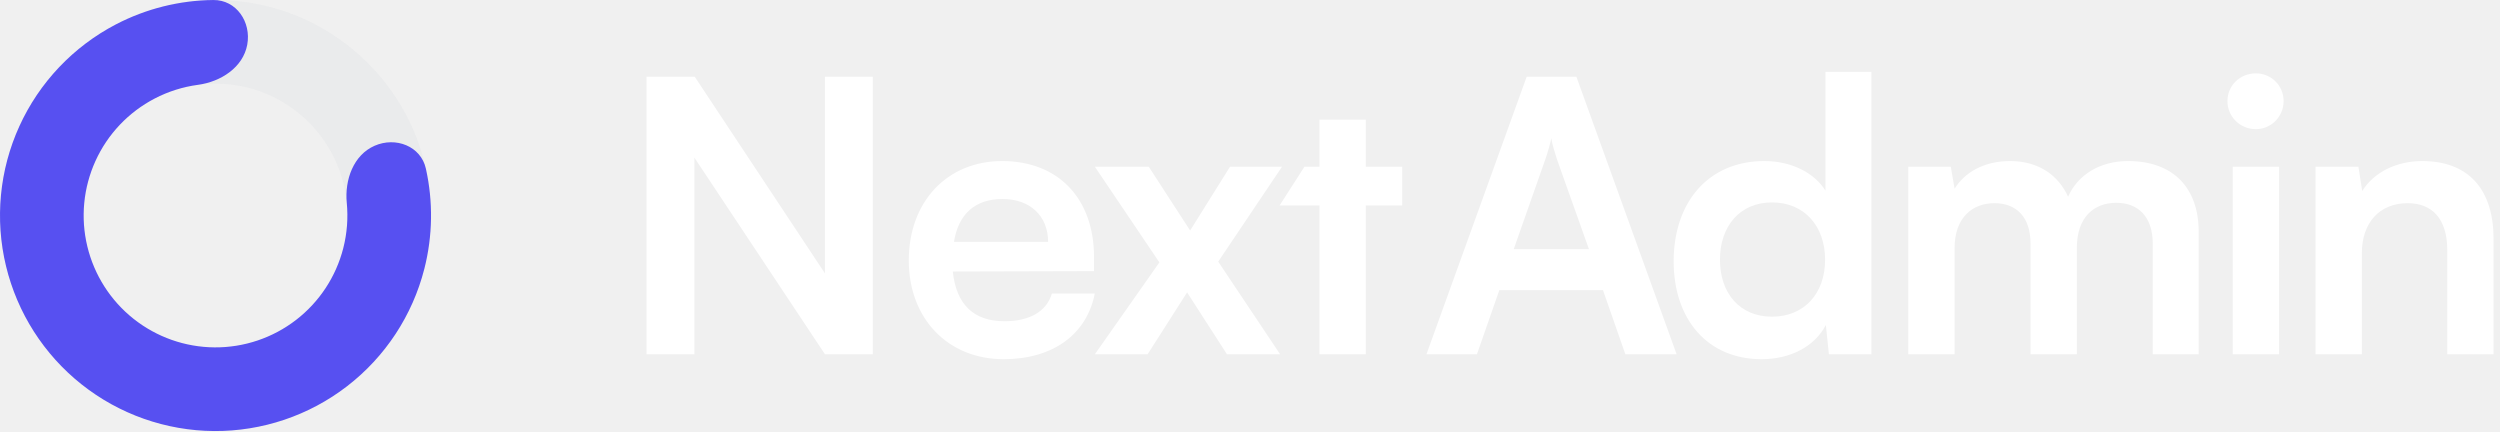
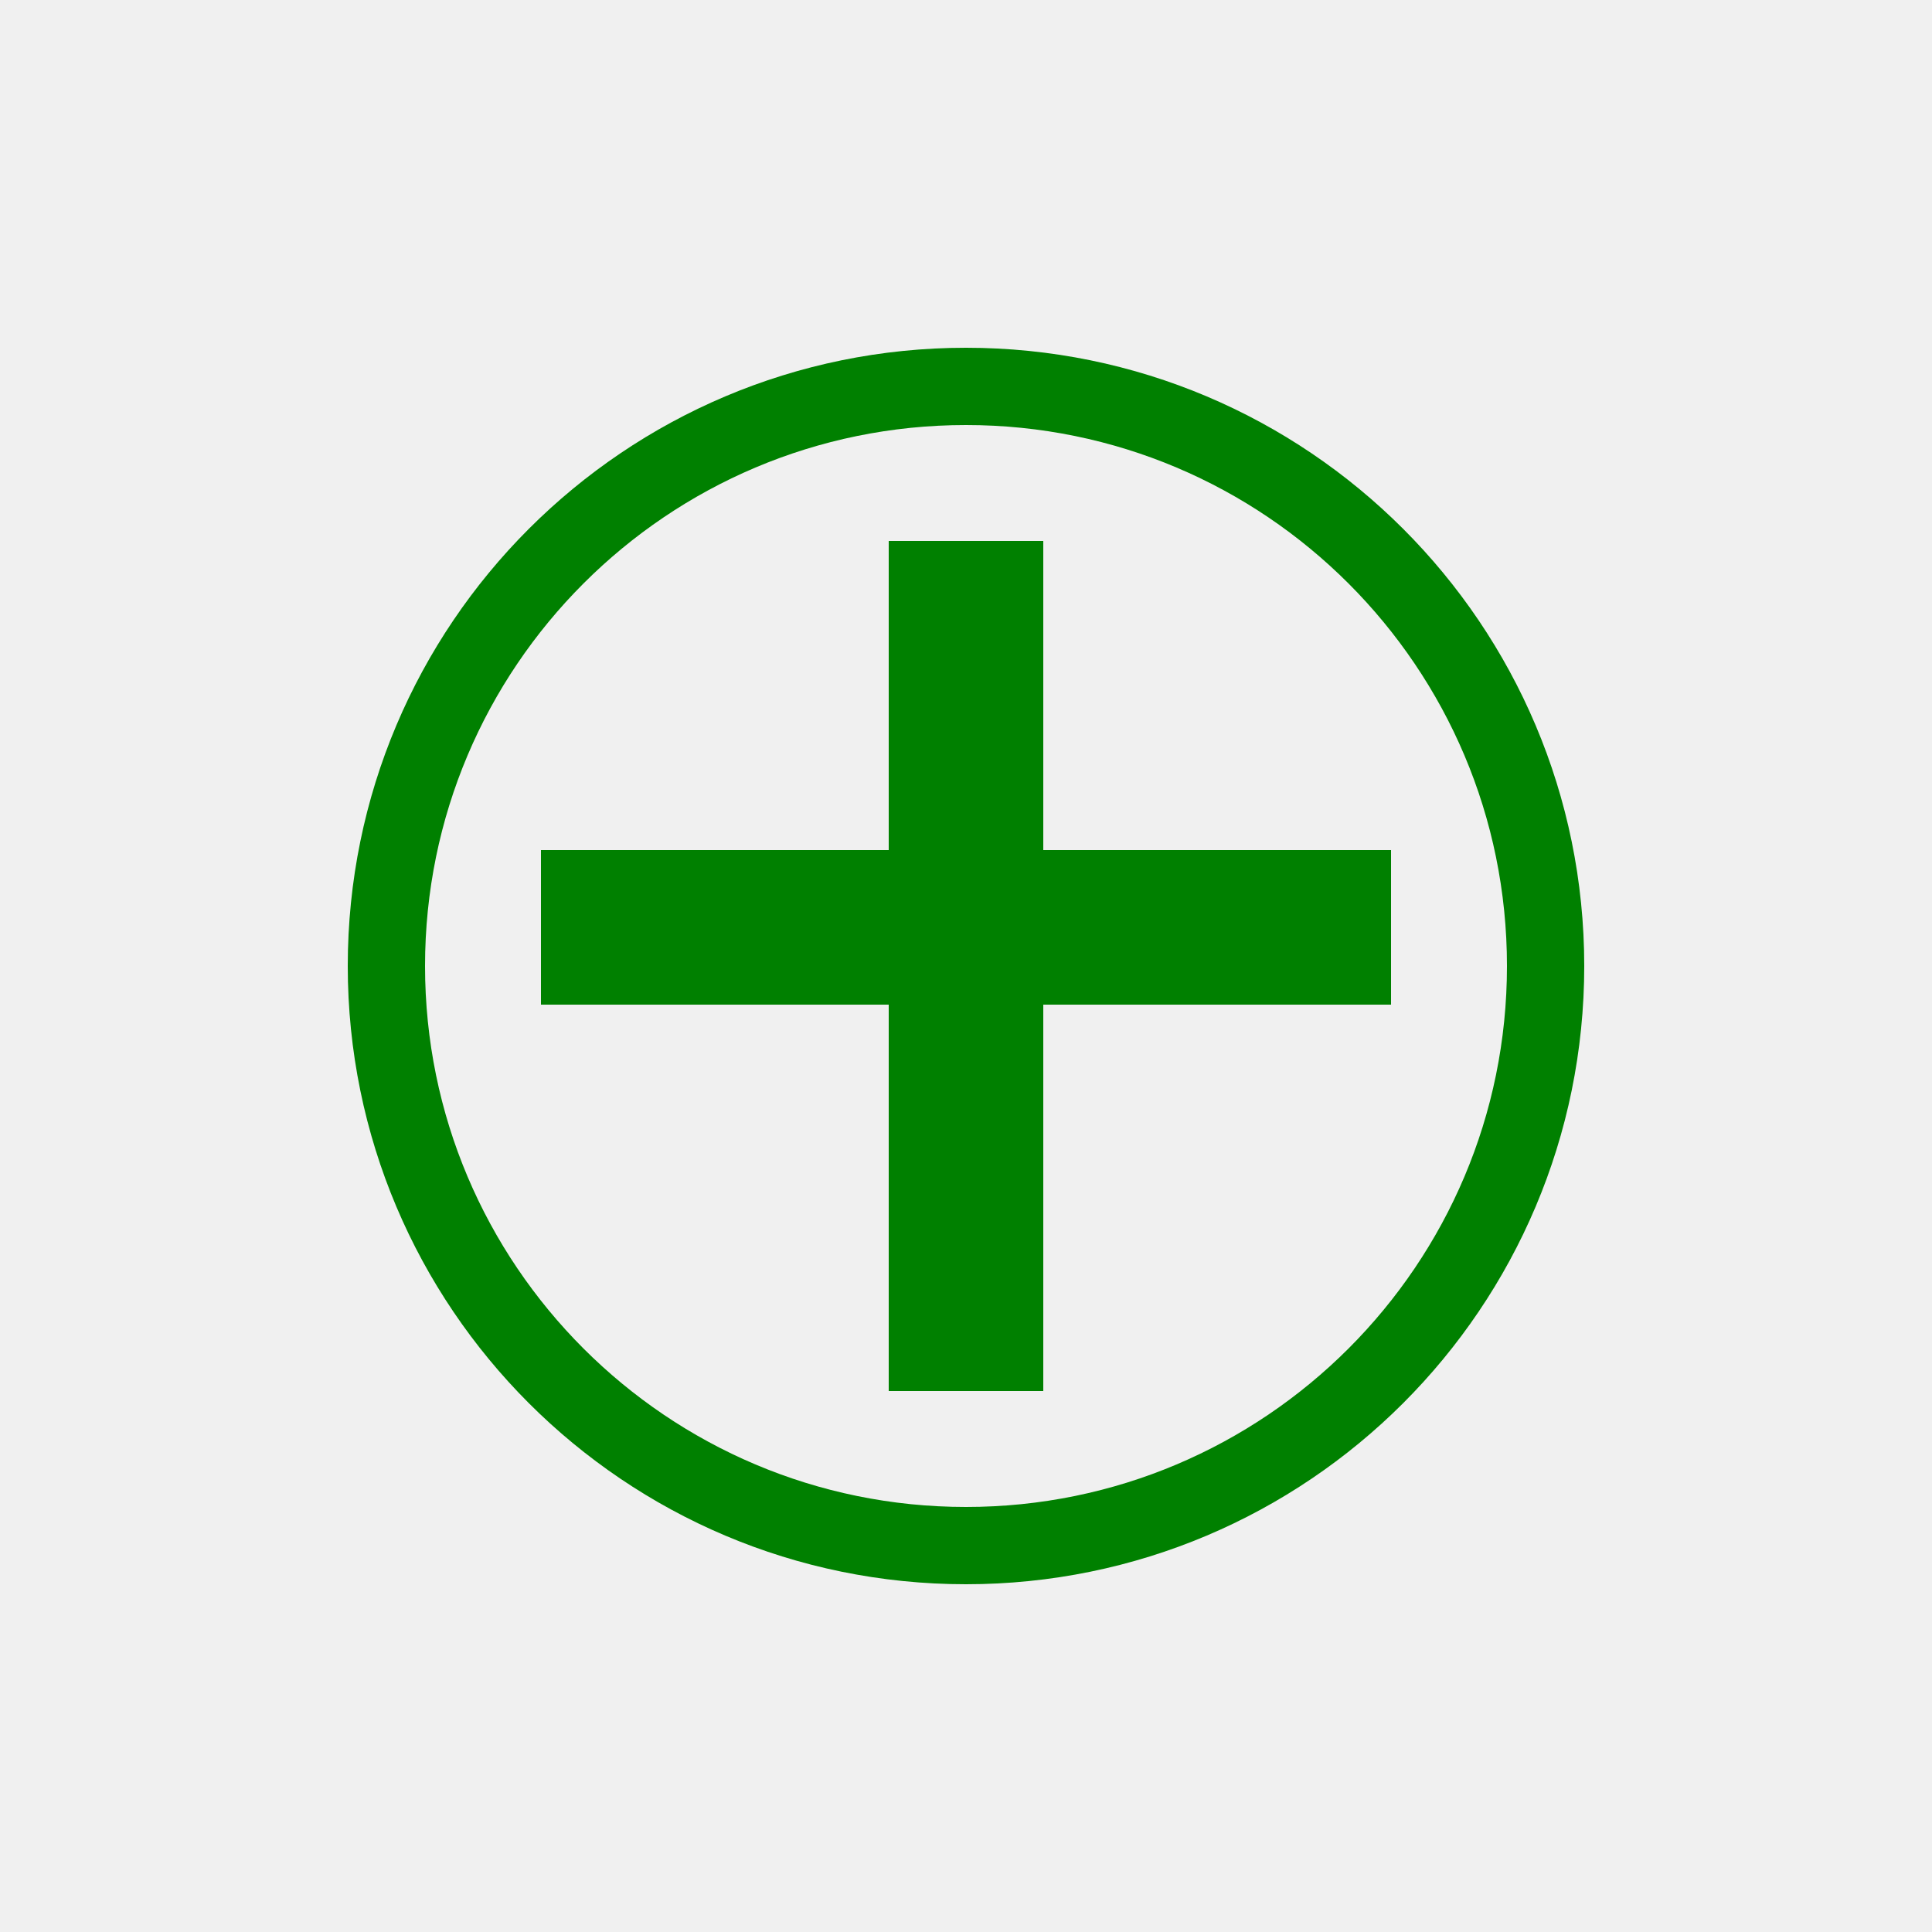
- <svg xmlns="http://www.w3.org/2000/svg" width="174" height="30" viewBox="0 0 174 30" fill="none">
-   <path opacity="0.2" d="M30 15C30 23.284 23.284 30 15 30C6.716 30 0 23.284 0 15C0 6.716 6.716 0 15 0C23.284 0 30 6.716 30 15ZM5.822 15C5.822 20.069 9.931 24.178 15 24.178C20.069 24.178 24.178 20.069 24.178 15C24.178 9.931 20.069 5.822 15 5.822C9.931 5.822 5.822 9.931 5.822 15Z" fill="#D1D5DB" />
-   <path d="M26.071 10.145C27.543 9.499 29.291 10.169 29.641 11.738C30.151 14.027 30.12 16.418 29.532 18.716C28.703 21.961 26.811 24.835 24.158 26.88C21.506 28.924 18.245 30.023 14.896 30C11.547 29.977 8.302 28.833 5.678 26.752C3.054 24.671 1.203 21.771 0.418 18.515C-0.367 15.259 -0.04 11.835 1.348 8.786C2.735 5.738 5.103 3.242 8.073 1.695C10.178 0.6 12.499 0.025 14.844 0.001C16.451 -0.016 17.501 1.534 17.208 3.114V3.114C16.914 4.695 15.372 5.69 13.778 5.904C12.732 6.044 11.711 6.365 10.762 6.859C8.944 7.806 7.495 9.333 6.647 11.198C5.798 13.063 5.597 15.159 6.078 17.151C6.558 19.143 7.691 20.917 9.296 22.191C10.902 23.464 12.887 24.164 14.937 24.178C16.986 24.192 18.981 23.52 20.604 22.269C22.227 21.018 23.384 19.259 23.892 17.274C24.157 16.237 24.237 15.17 24.136 14.119C23.981 12.519 24.599 10.79 26.071 10.145V10.145Z" fill="#5750F1" />
-   <path d="M48.329 24.657H45V5.343H48.355L57.417 19.029V5.343H60.746V24.657H57.417L48.329 10.971V24.657Z" fill="white" />
-   <path d="M69.856 25C65.973 25 63.251 22.173 63.251 18.131C63.251 14.036 65.92 11.209 69.751 11.209C73.661 11.209 76.144 13.824 76.144 17.893V18.87L66.316 18.897C66.554 21.195 67.769 22.358 69.909 22.358C71.679 22.358 72.842 21.671 73.212 20.429H76.197C75.642 23.283 73.264 25 69.856 25ZM69.777 13.851C67.875 13.851 66.712 14.881 66.395 16.836H72.948C72.948 15.04 71.706 13.851 69.777 13.851Z" fill="white" />
-   <path d="M79.874 24.657H76.202L80.693 18.263L76.202 11.605H79.954L82.833 16.044L85.608 11.605H89.227L84.788 18.21L89.095 24.657H85.396L82.622 20.35L79.874 24.657Z" fill="white" />
-   <path d="M95.058 24.657H91.835V14.3H89.06L90.787 11.605H91.835V8.329H95.058V11.605H97.594V14.3H95.058V24.657Z" fill="white" />
-   <path d="M102.795 24.657H99.281L106.256 5.343H109.717L116.692 24.657H113.125L111.566 20.192H104.354L102.795 24.657ZM107.55 11.103L105.357 17.338H110.589L108.369 11.103C108.211 10.601 108.026 10.02 107.973 9.624C107.894 9.993 107.735 10.575 107.55 11.103Z" fill="white" />
-   <path d="M122.615 25C118.837 25 116.486 22.226 116.486 18.184C116.486 14.115 118.864 11.209 122.8 11.209C124.623 11.209 126.235 11.975 127.054 13.27V5H130.251V24.657H127.292L127.08 22.622C126.288 24.128 124.597 25 122.615 25ZM123.329 22.041C125.574 22.041 127.027 20.429 127.027 18.078C127.027 15.727 125.574 14.088 123.329 14.088C121.083 14.088 119.709 15.753 119.709 18.078C119.709 20.403 121.083 22.041 123.329 22.041Z" fill="white" />
-   <path d="M136.04 24.657H132.817V11.605H135.776L136.04 13.137C136.701 12.054 138.022 11.209 139.898 11.209C141.879 11.209 143.253 12.186 143.94 13.692C144.6 12.186 146.133 11.209 148.114 11.209C151.285 11.209 153.028 13.111 153.028 16.123V24.657H149.832V16.968C149.832 15.092 148.828 14.115 147.295 14.115C145.736 14.115 144.548 15.119 144.548 17.259V24.657H141.324V16.942C141.324 15.119 140.347 14.141 138.814 14.141C137.282 14.141 136.04 15.145 136.04 17.259V24.657Z" fill="white" />
-   <path d="M157.012 8.989C155.902 8.989 155.03 8.118 155.03 7.034C155.03 5.951 155.902 5.106 157.012 5.106C158.068 5.106 158.94 5.951 158.94 7.034C158.94 8.118 158.068 8.989 157.012 8.989ZM155.4 24.657V11.605H158.623V24.657H155.4Z" fill="white" />
-   <path d="M164.384 24.657H161.161V11.605H164.146L164.41 13.296C165.23 11.975 166.815 11.209 168.585 11.209C171.861 11.209 173.552 13.243 173.552 16.625V24.657H170.329V17.391C170.329 15.198 169.245 14.141 167.581 14.141C165.599 14.141 164.384 15.515 164.384 17.629V24.657Z" fill="white" />
+ <svg xmlns="http://www.w3.org/2000/svg" width="50" height="50" viewBox="0 0 50 50">
+   <g fill="none" stroke="green" stroke-width="2">
+     <circle cx="25" cy="25" r="15" stroke="green" fill="none" />
+     <rect x="24" y="15" width="2" height="20" fill="green" />
+     <rect x="15" y="23" width="20" height="2" fill="green" />
+   </g>
</svg>
